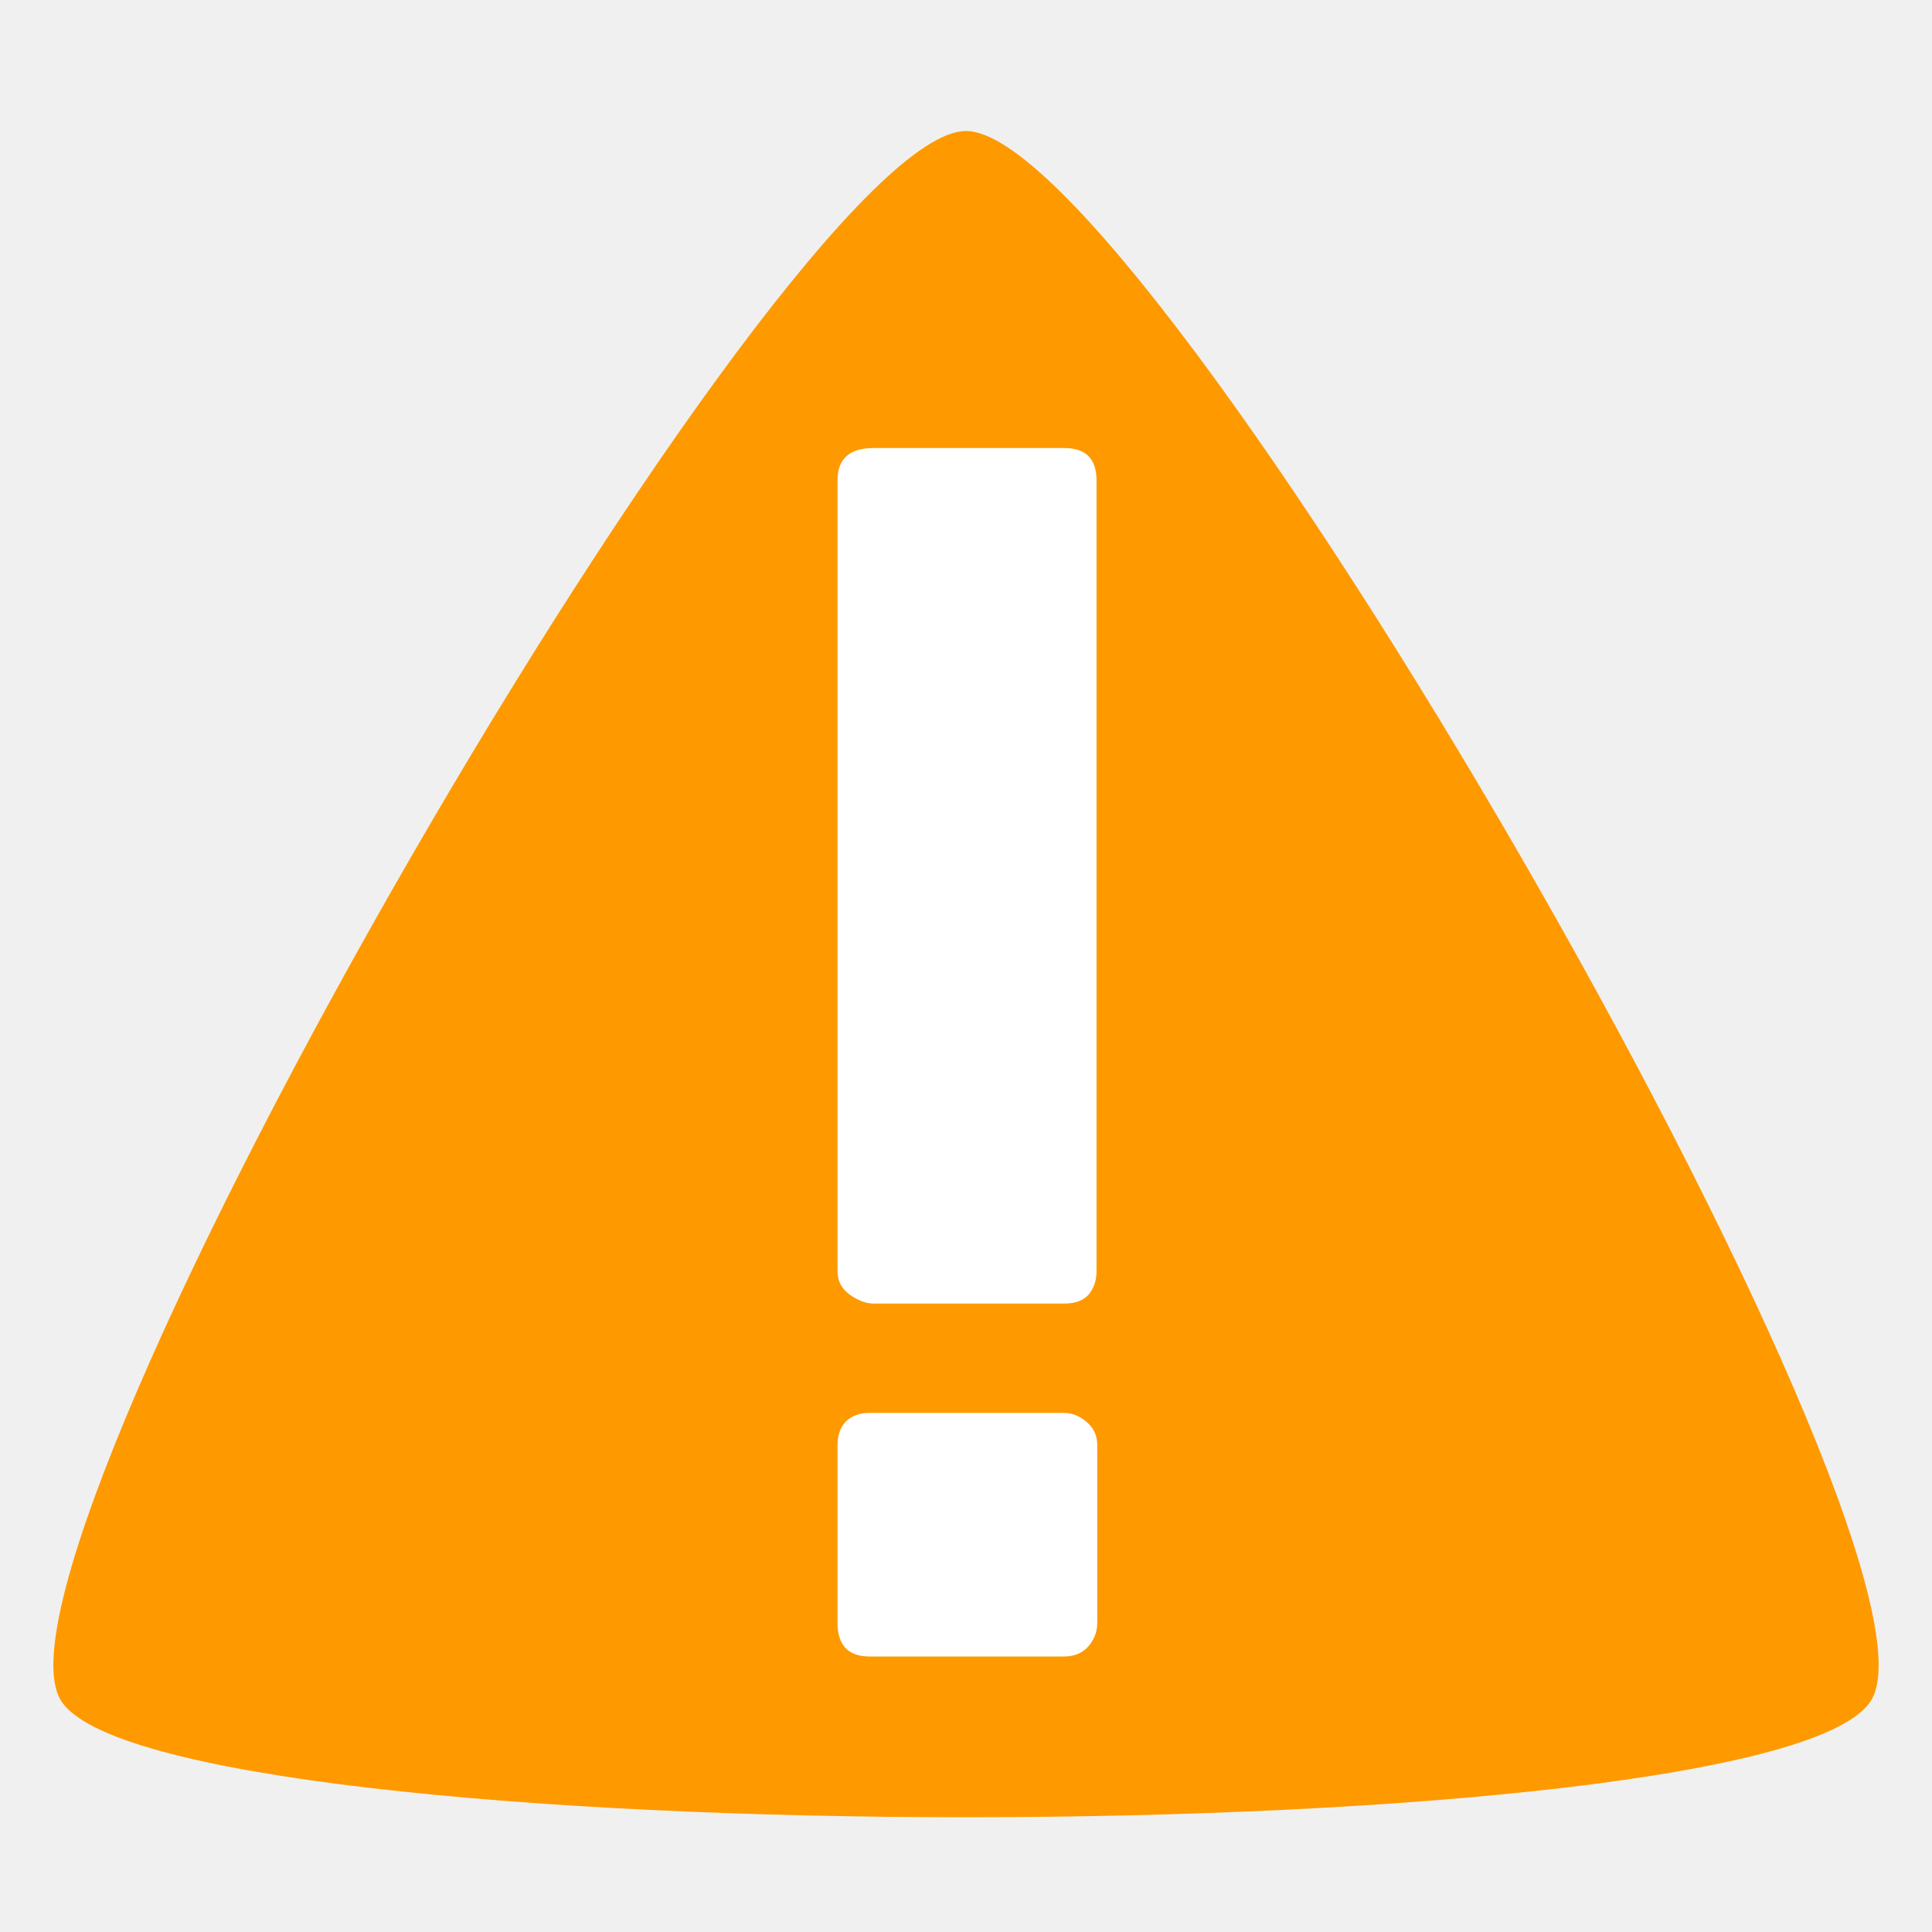
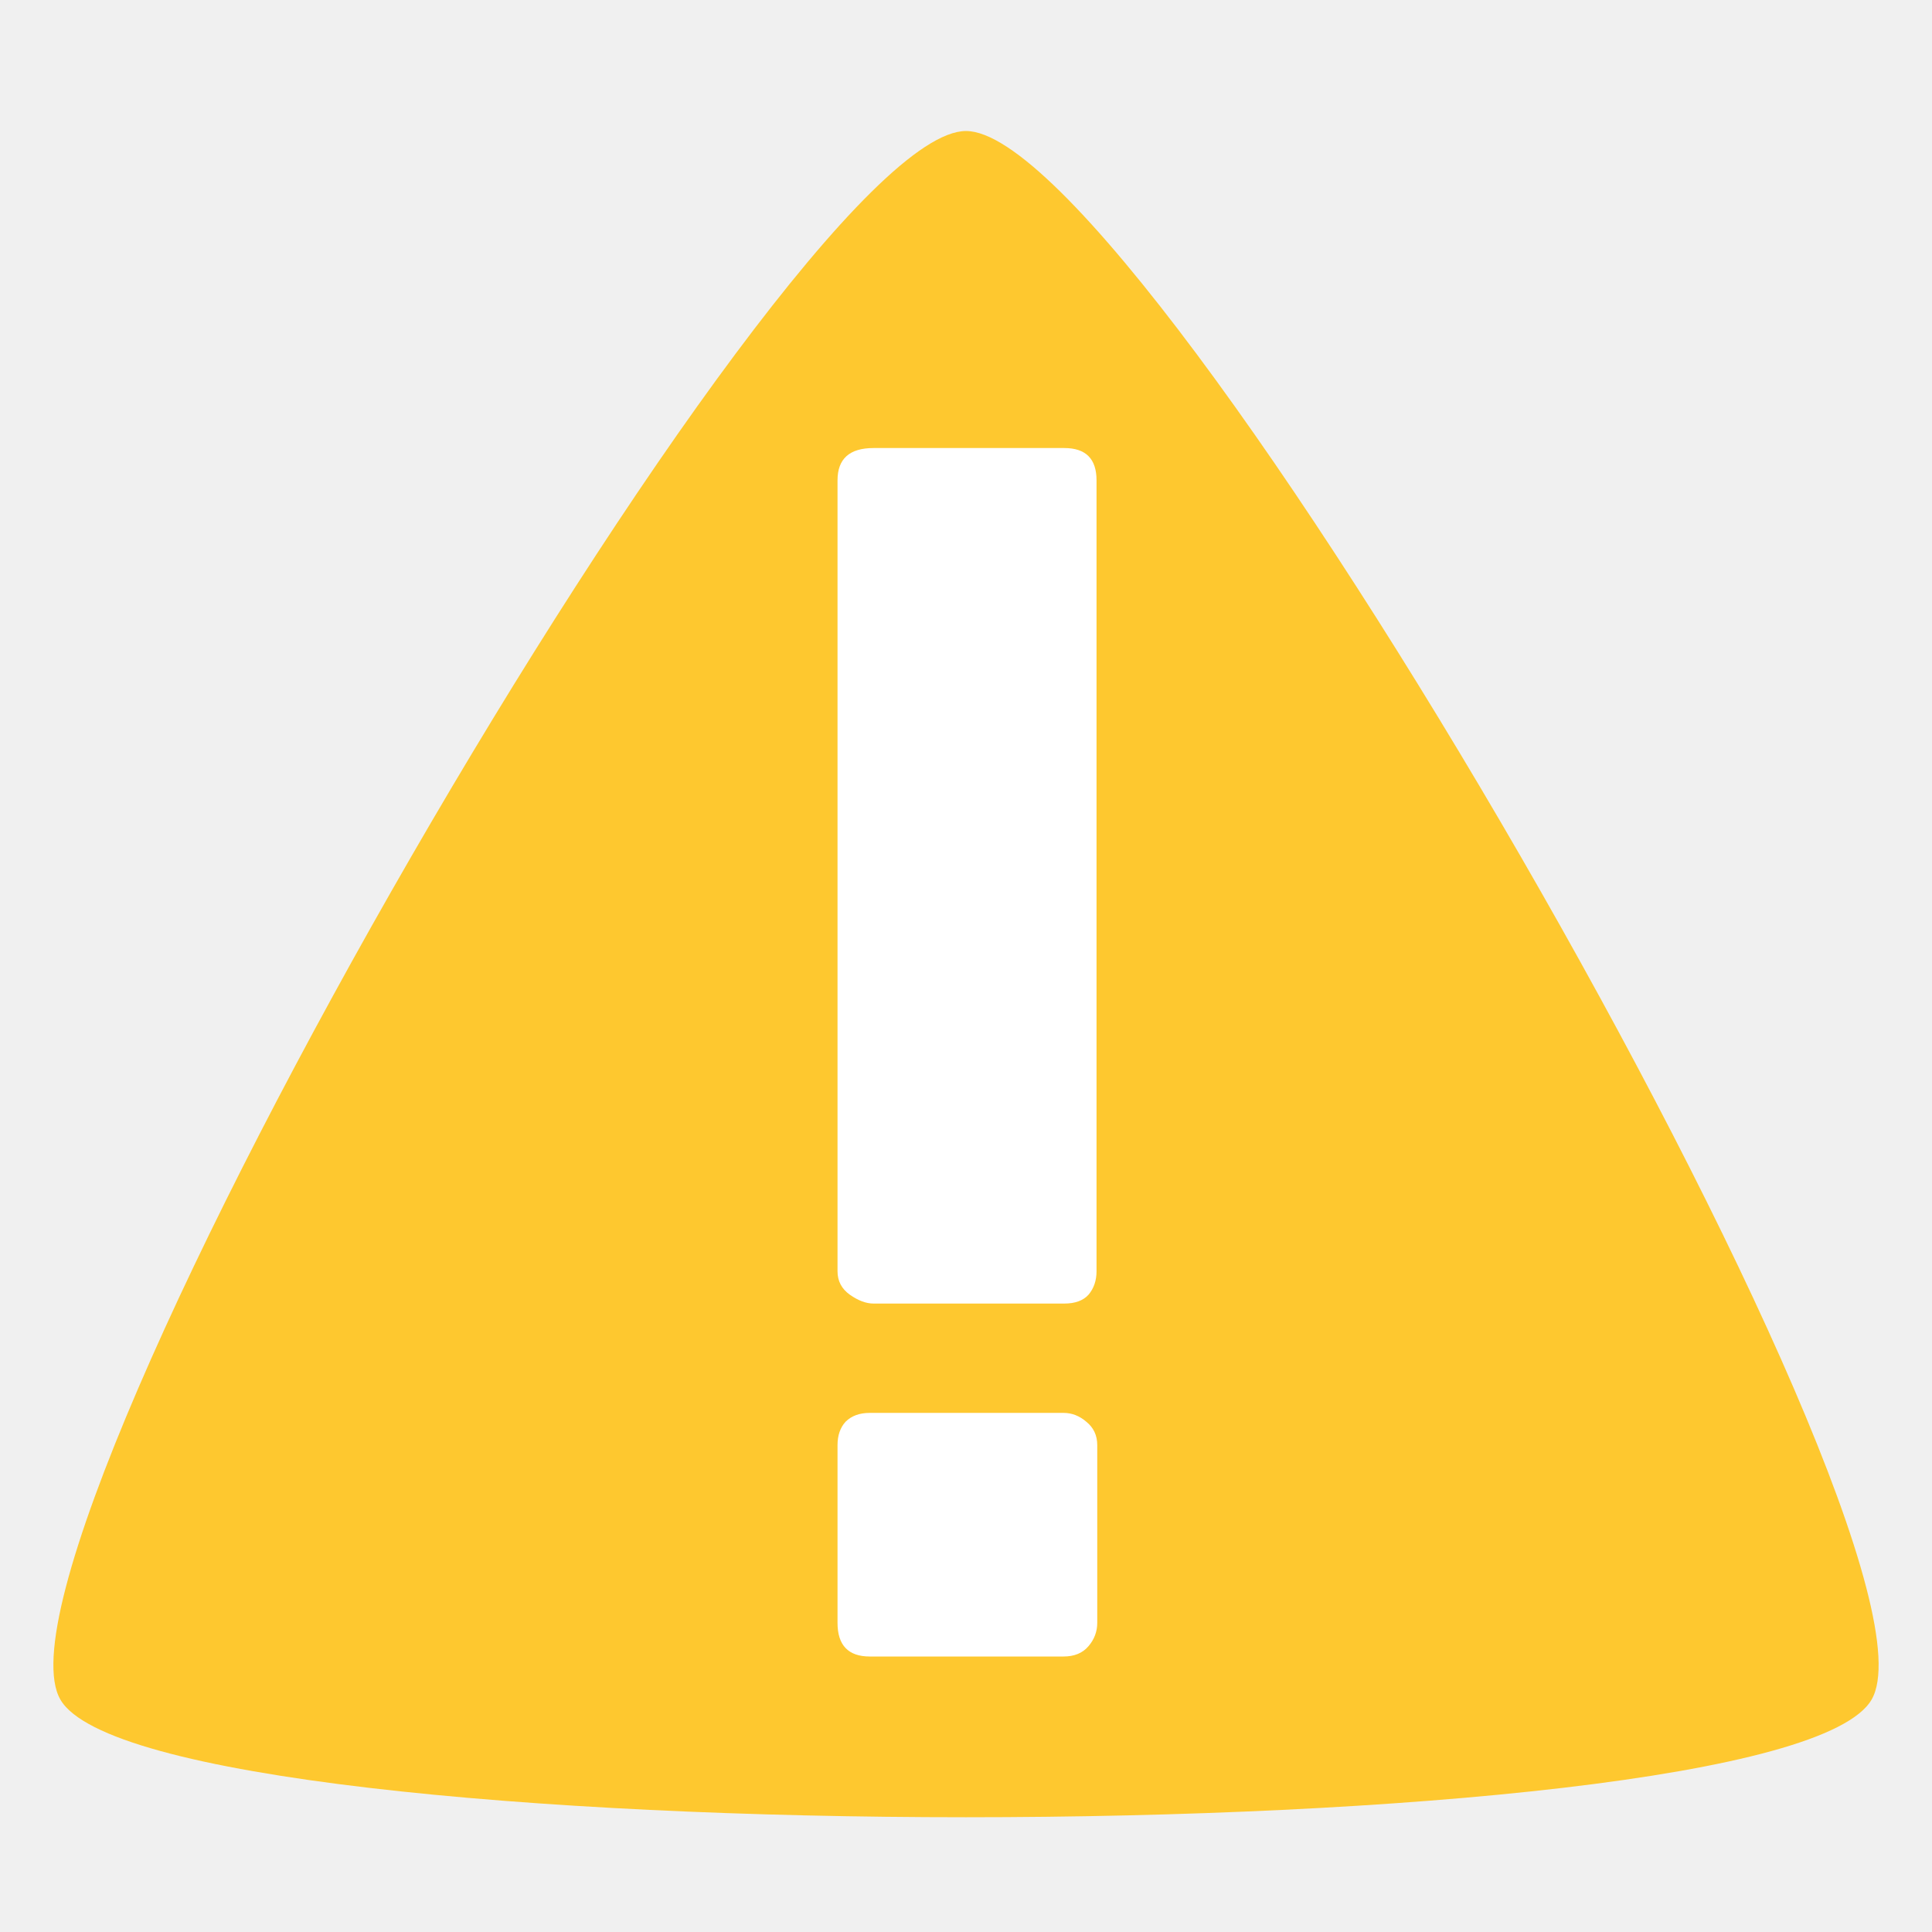
<svg xmlns="http://www.w3.org/2000/svg" width="32" height="32" viewBox="0 0 32 32">
-   <path fill="#f90" d="M16 2.17c3 0 16.5 23.382 15 25.98-1.5 2.599-28.5 2.599-30 0C-.5 25.553 13 2.17 16 2.17z" />
+   <path fill="#fec82f" d="M16 2.17c3 0 16.5 23.382 15 25.98-1.5 2.599-28.5 2.599-30 0C-.5 25.553 13 2.17 16 2.17z" />
  <path fill="#fff" d="M13.872 7.956q0-.535.596-.535h3.16q.534 0 .534.535v13.1q0 .232-.134.39-.133.145-.4.145h-3.16q-.183 0-.39-.145-.206-.146-.206-.39zm0 15.981q0-.243.134-.389.146-.146.4-.146h3.21q.206 0 .376.146.182.146.182.389v2.941q0 .219-.146.389-.145.17-.413.17h-3.208q-.535 0-.535-.559z" />
</svg>
